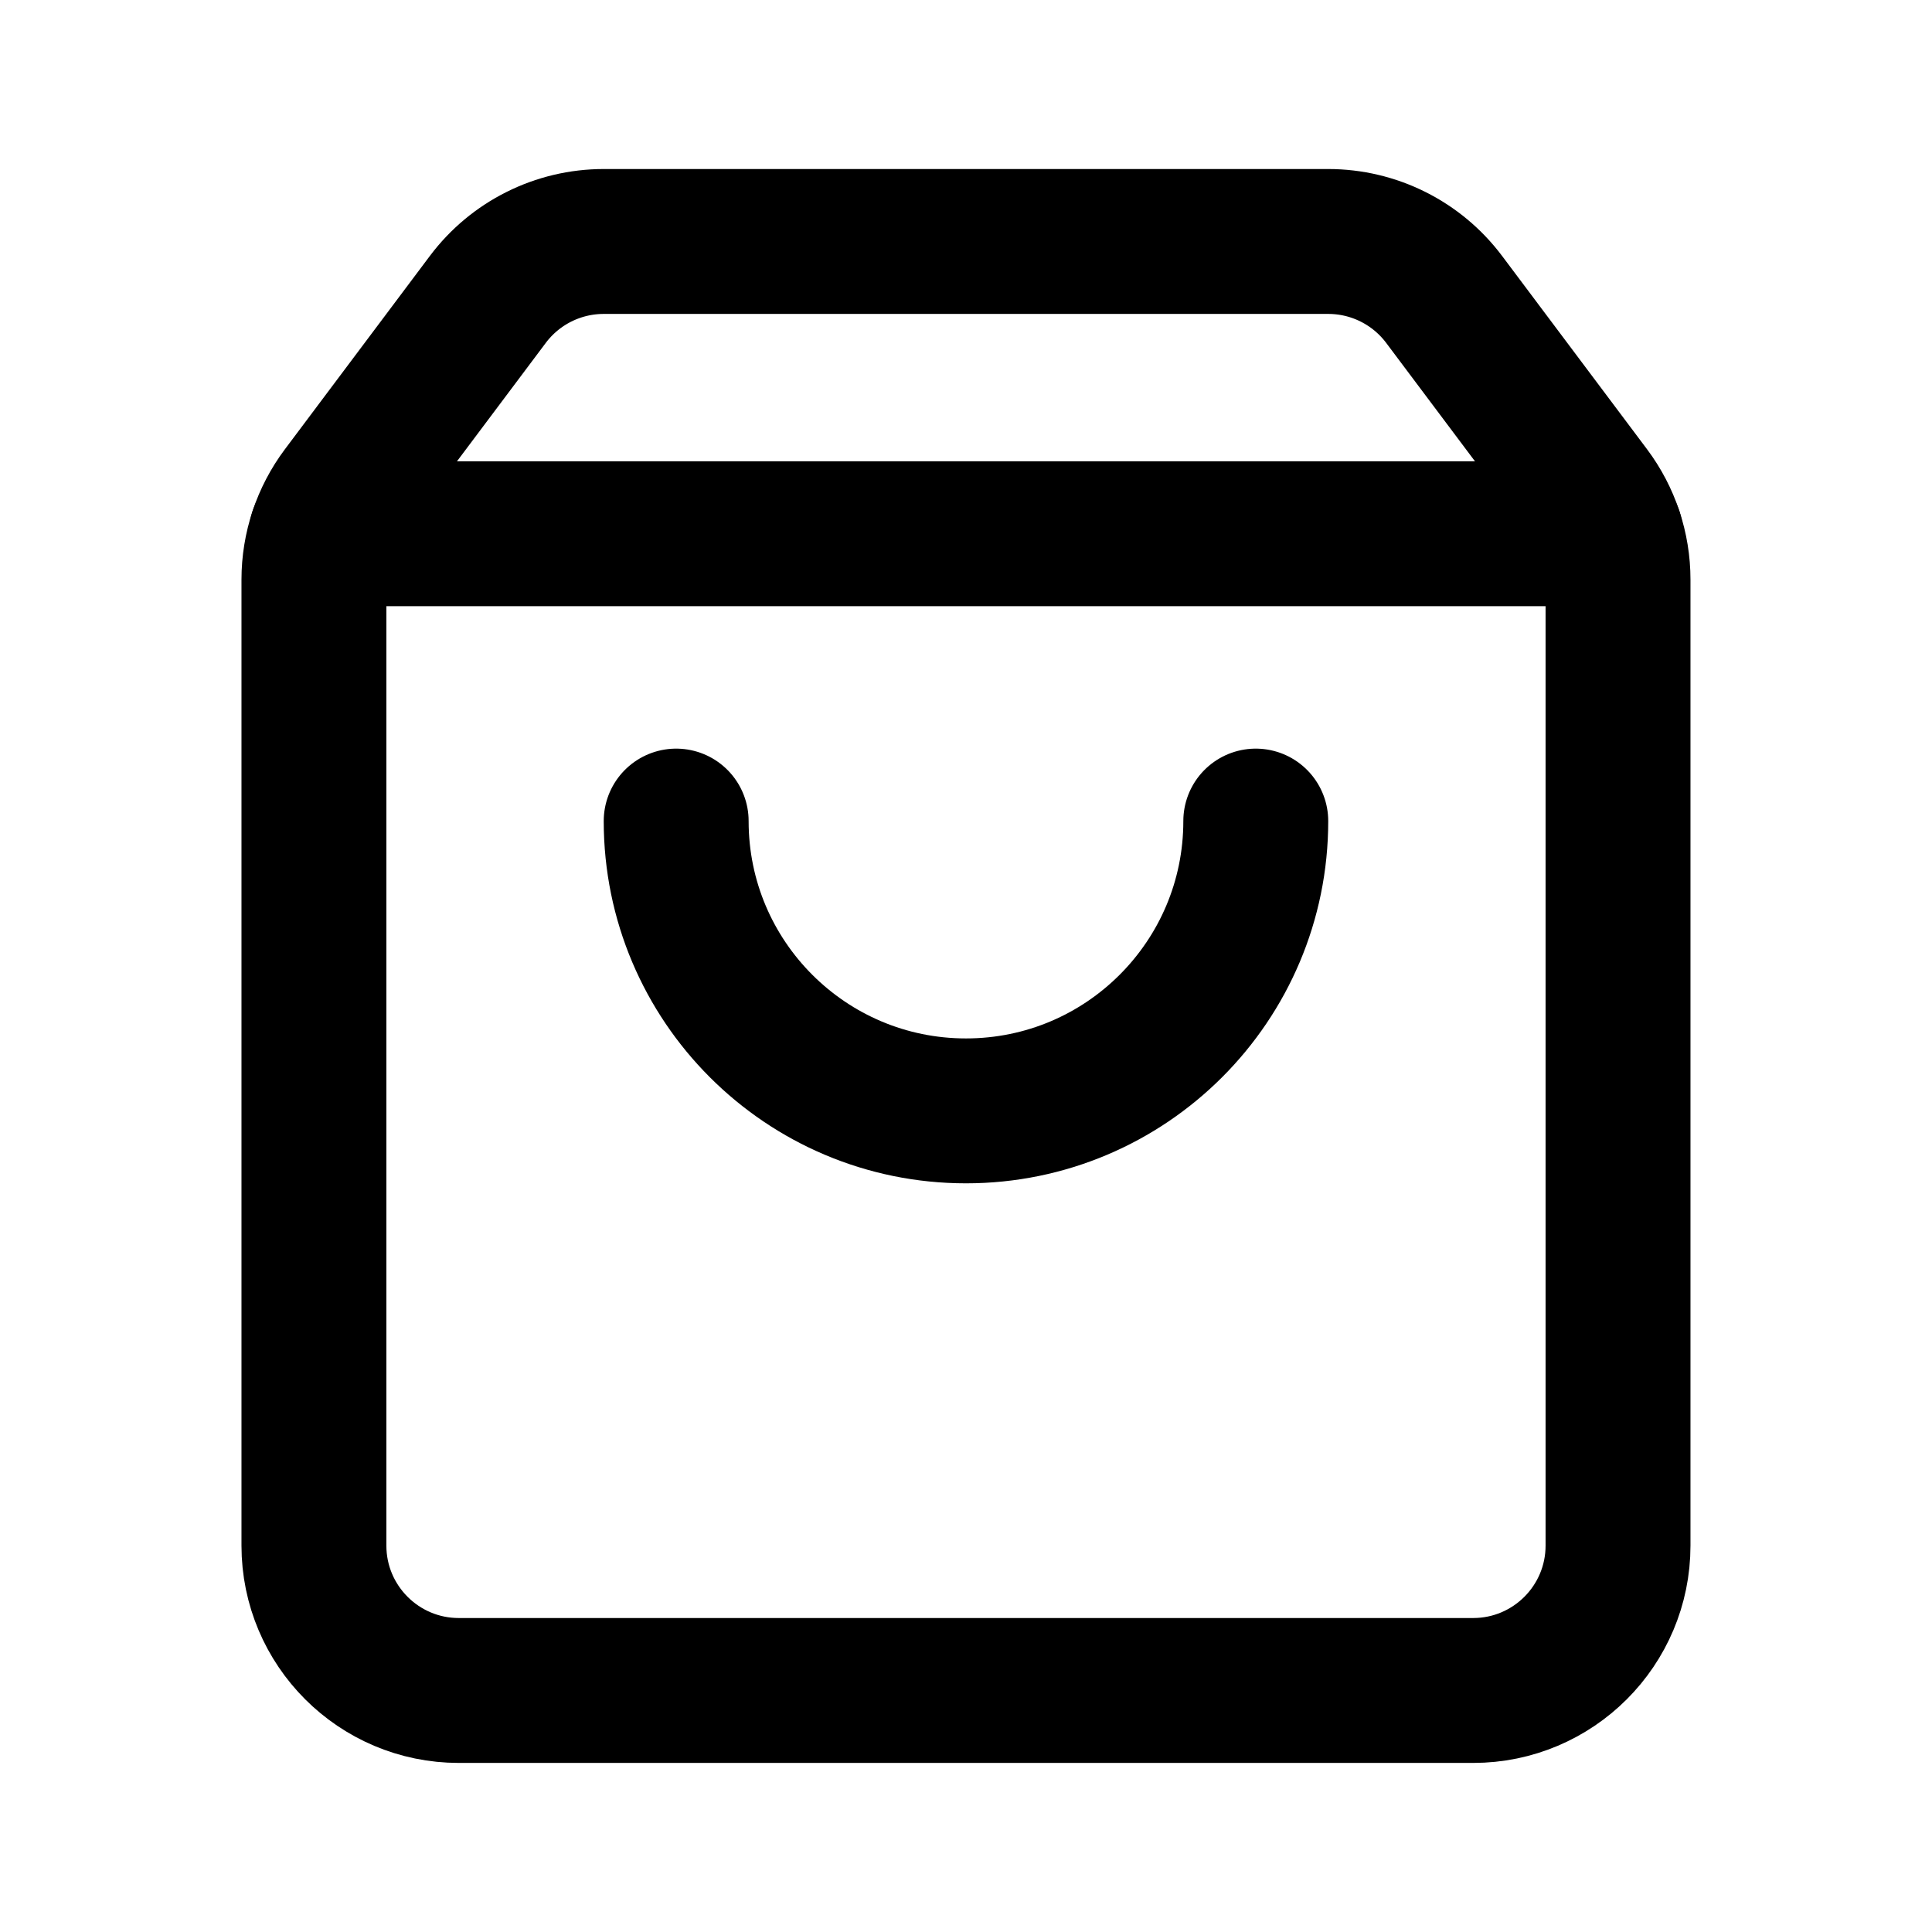
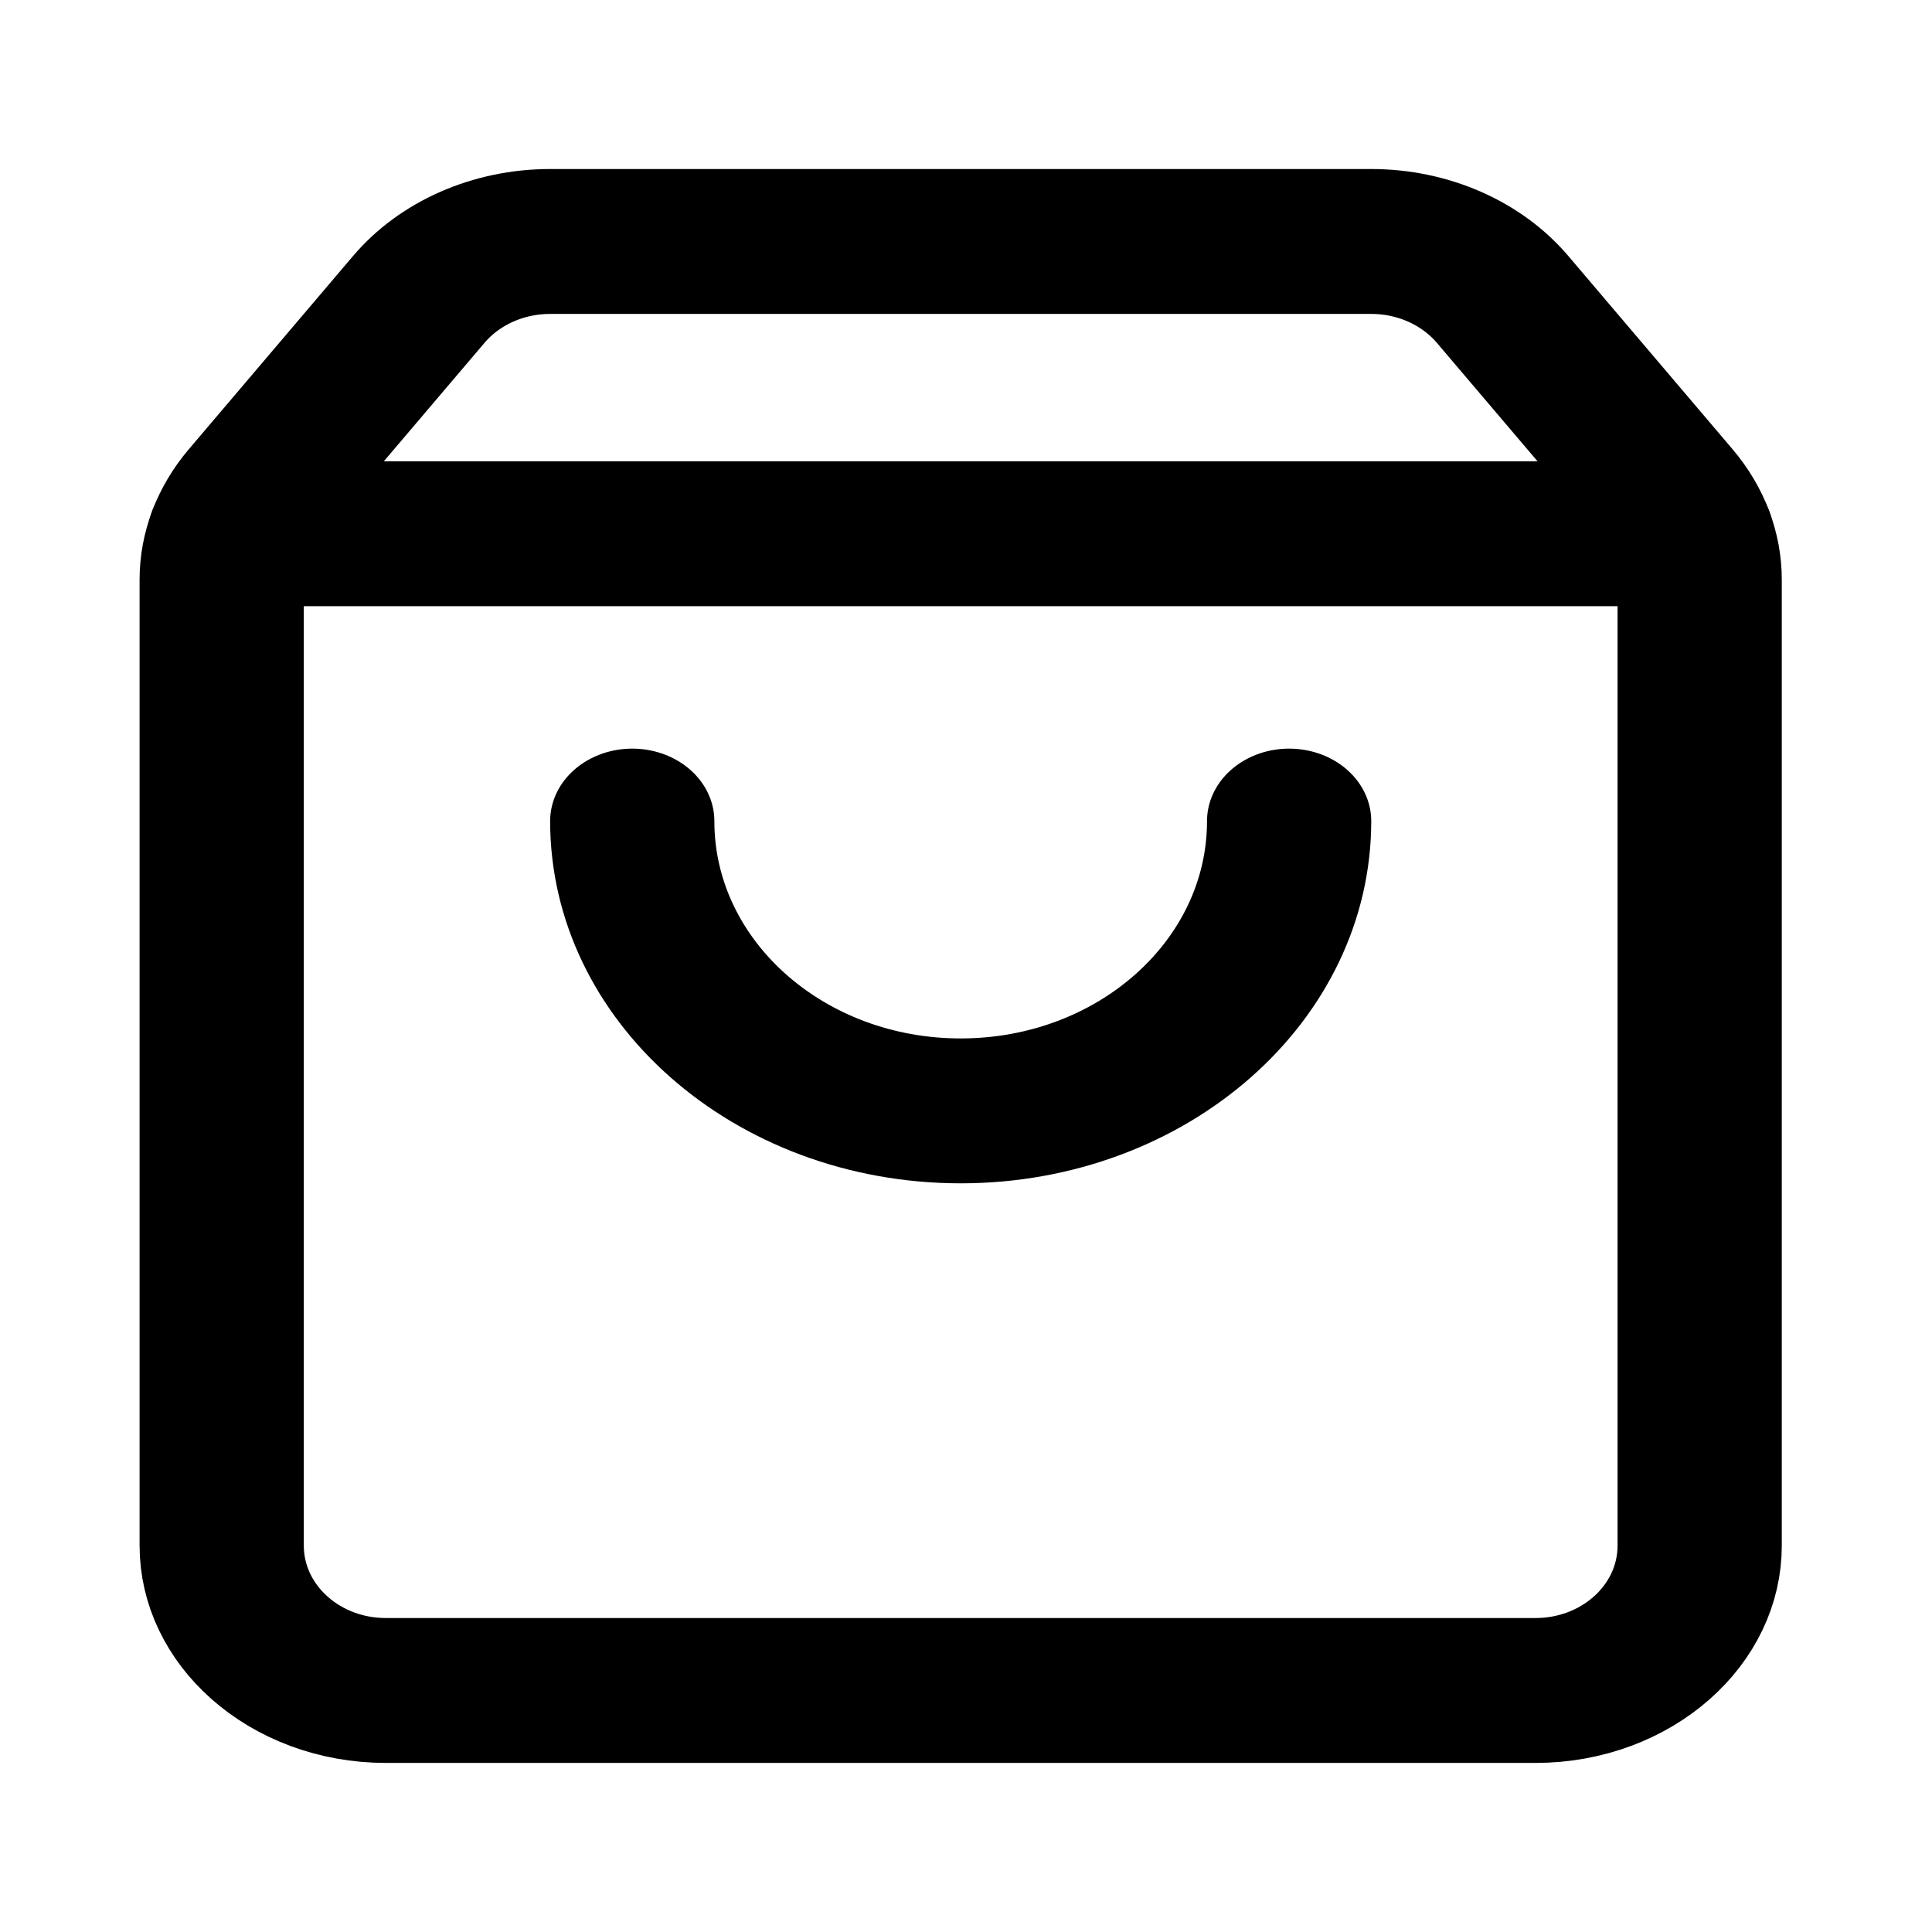
<svg xmlns="http://www.w3.org/2000/svg" viewBox="0 0 24 24">
-   <g transform="scale(0.9) translate(1.333 1.333)">
+   <g transform="scale(1.02, 0.9) translate(-0.3 1.333)">
    <g fill="none" stroke="currentColor" stroke-width="2" stroke-linecap="round" stroke-linejoin="round">
      <path d="M16 10a4 4 0 0 1-8 0M3.103 6.034h17.794" />
      <path d="M3.4 5.467a2 2 0 0 0-.4 1.2V20a2 2 0 0 0 2 2h14a2 2 0 0 0 2-2V6.667a2 2 0 0 0-.4-1.2l-2-2.667A2 2 0 0 0 17 2H7a2 2 0 0 0-1.6.8z" />
    </g>
  </g>
</svg>
